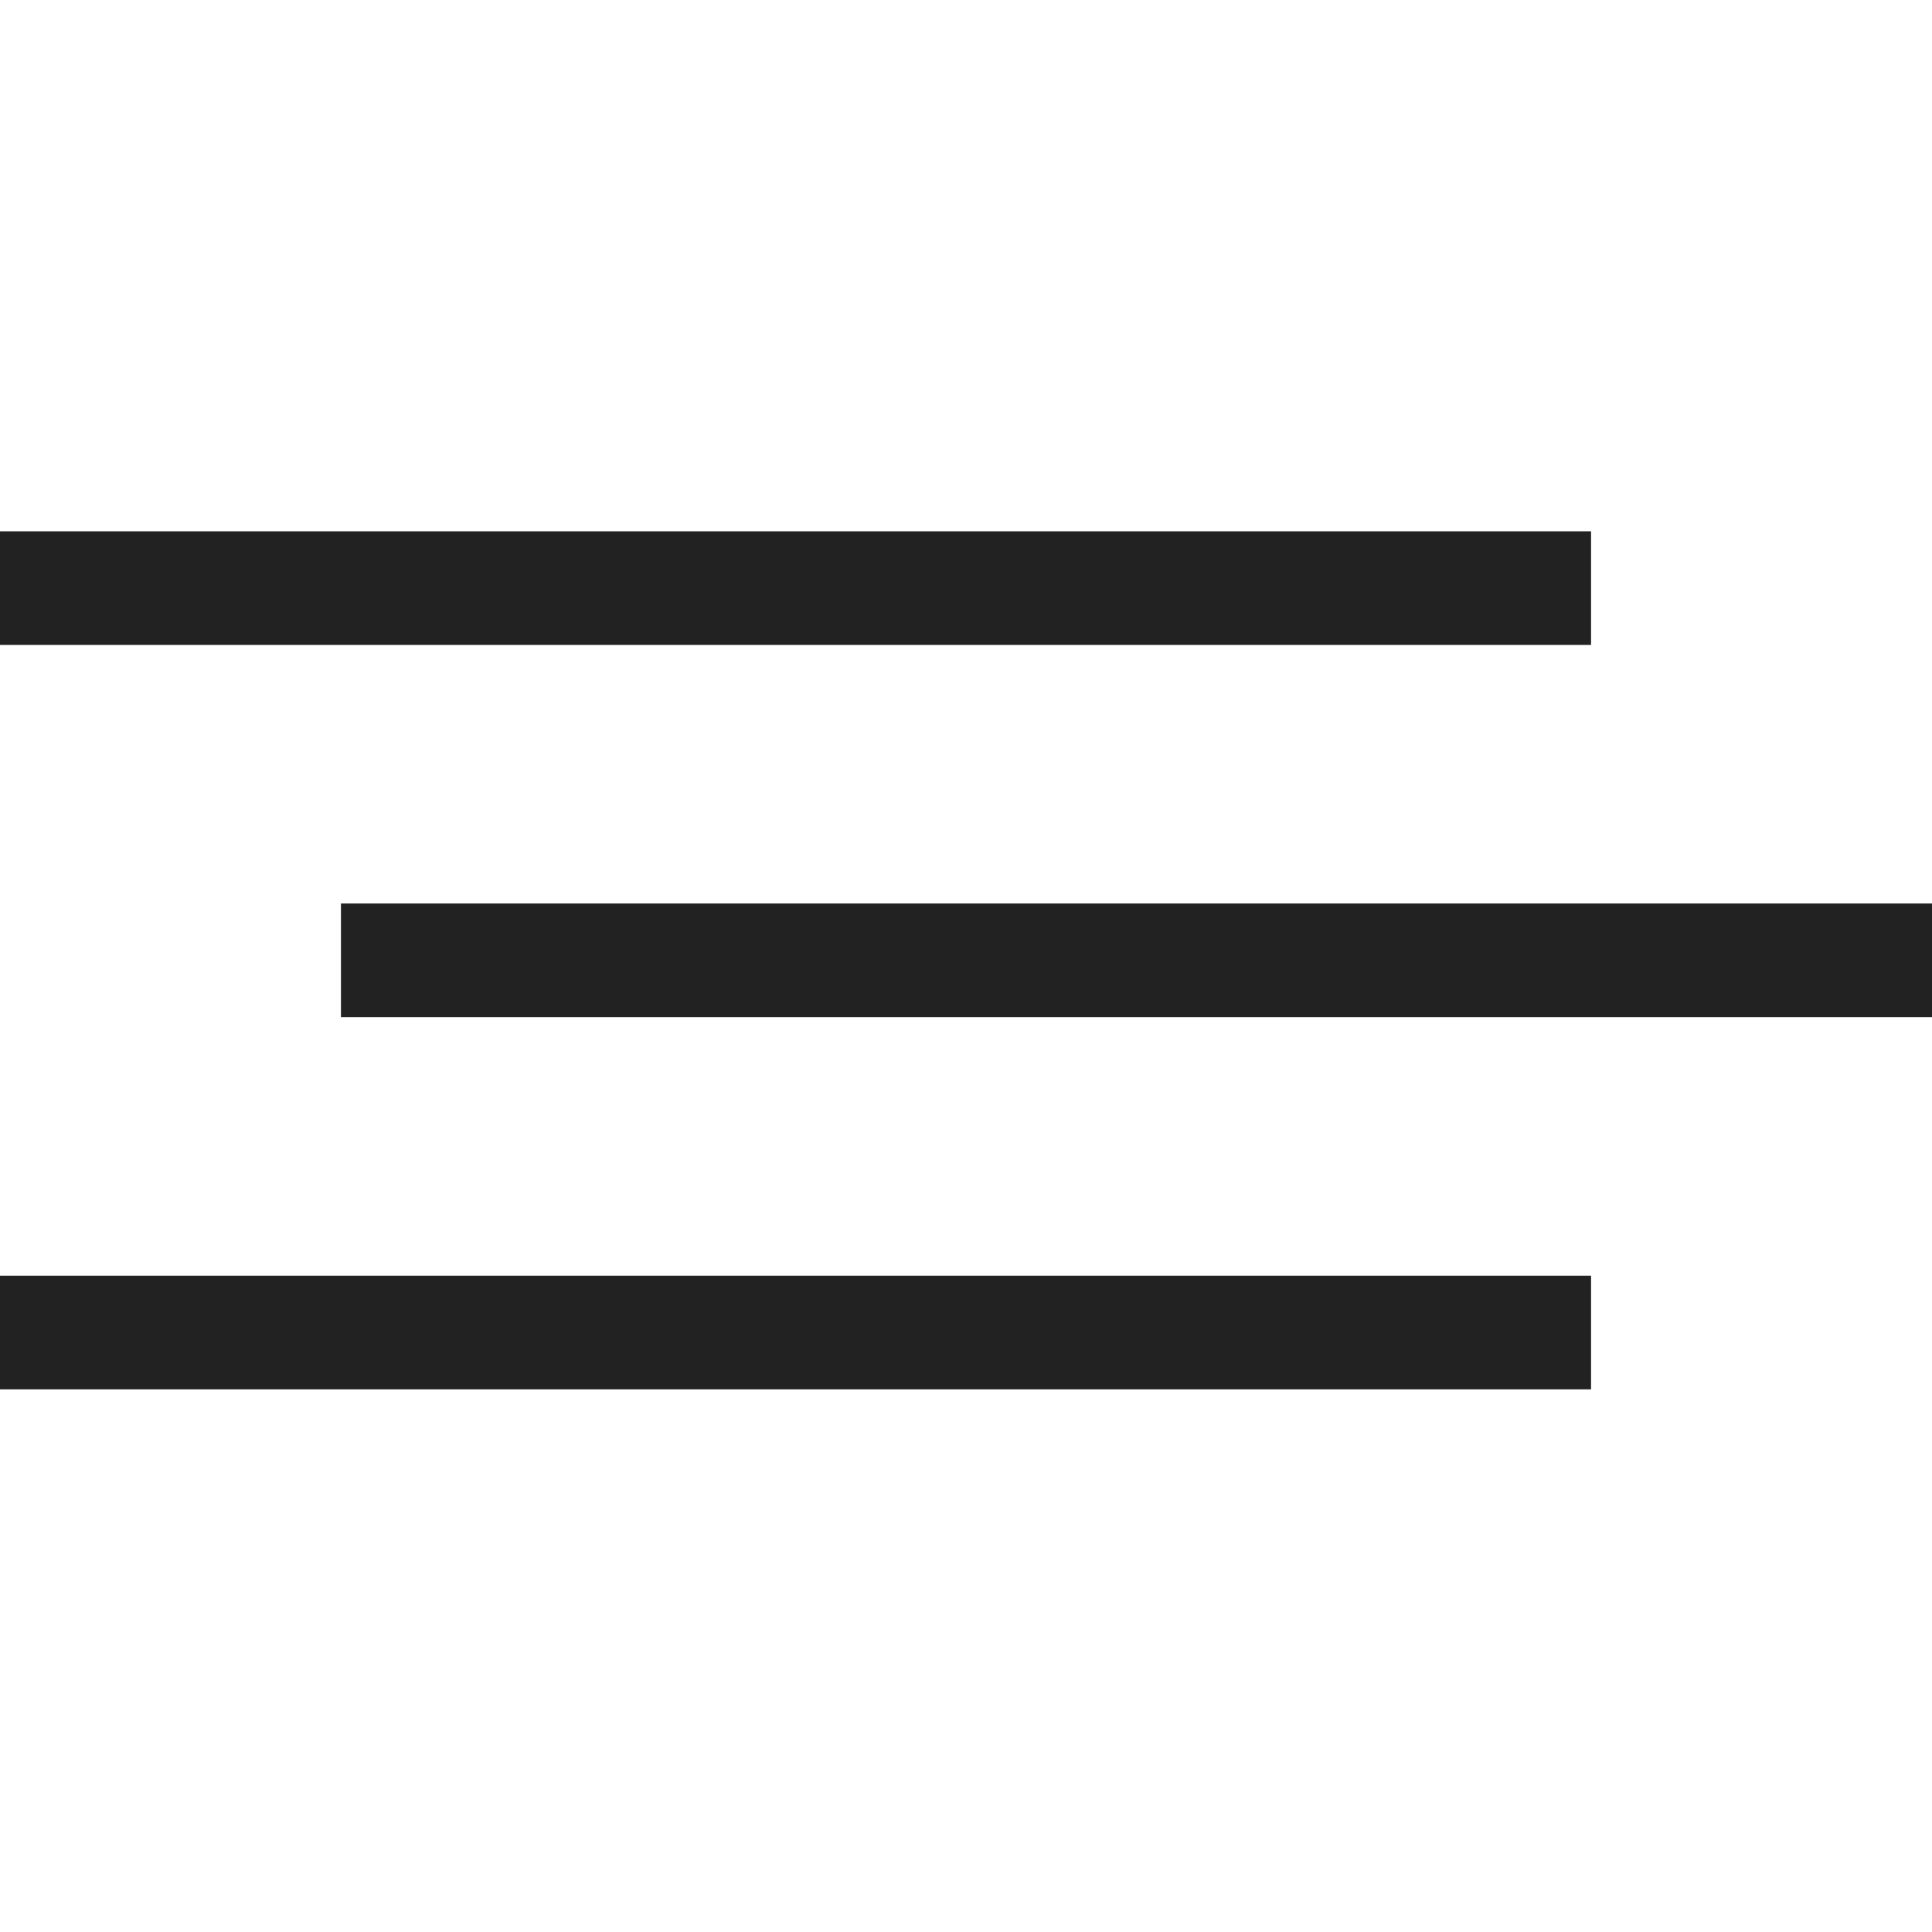
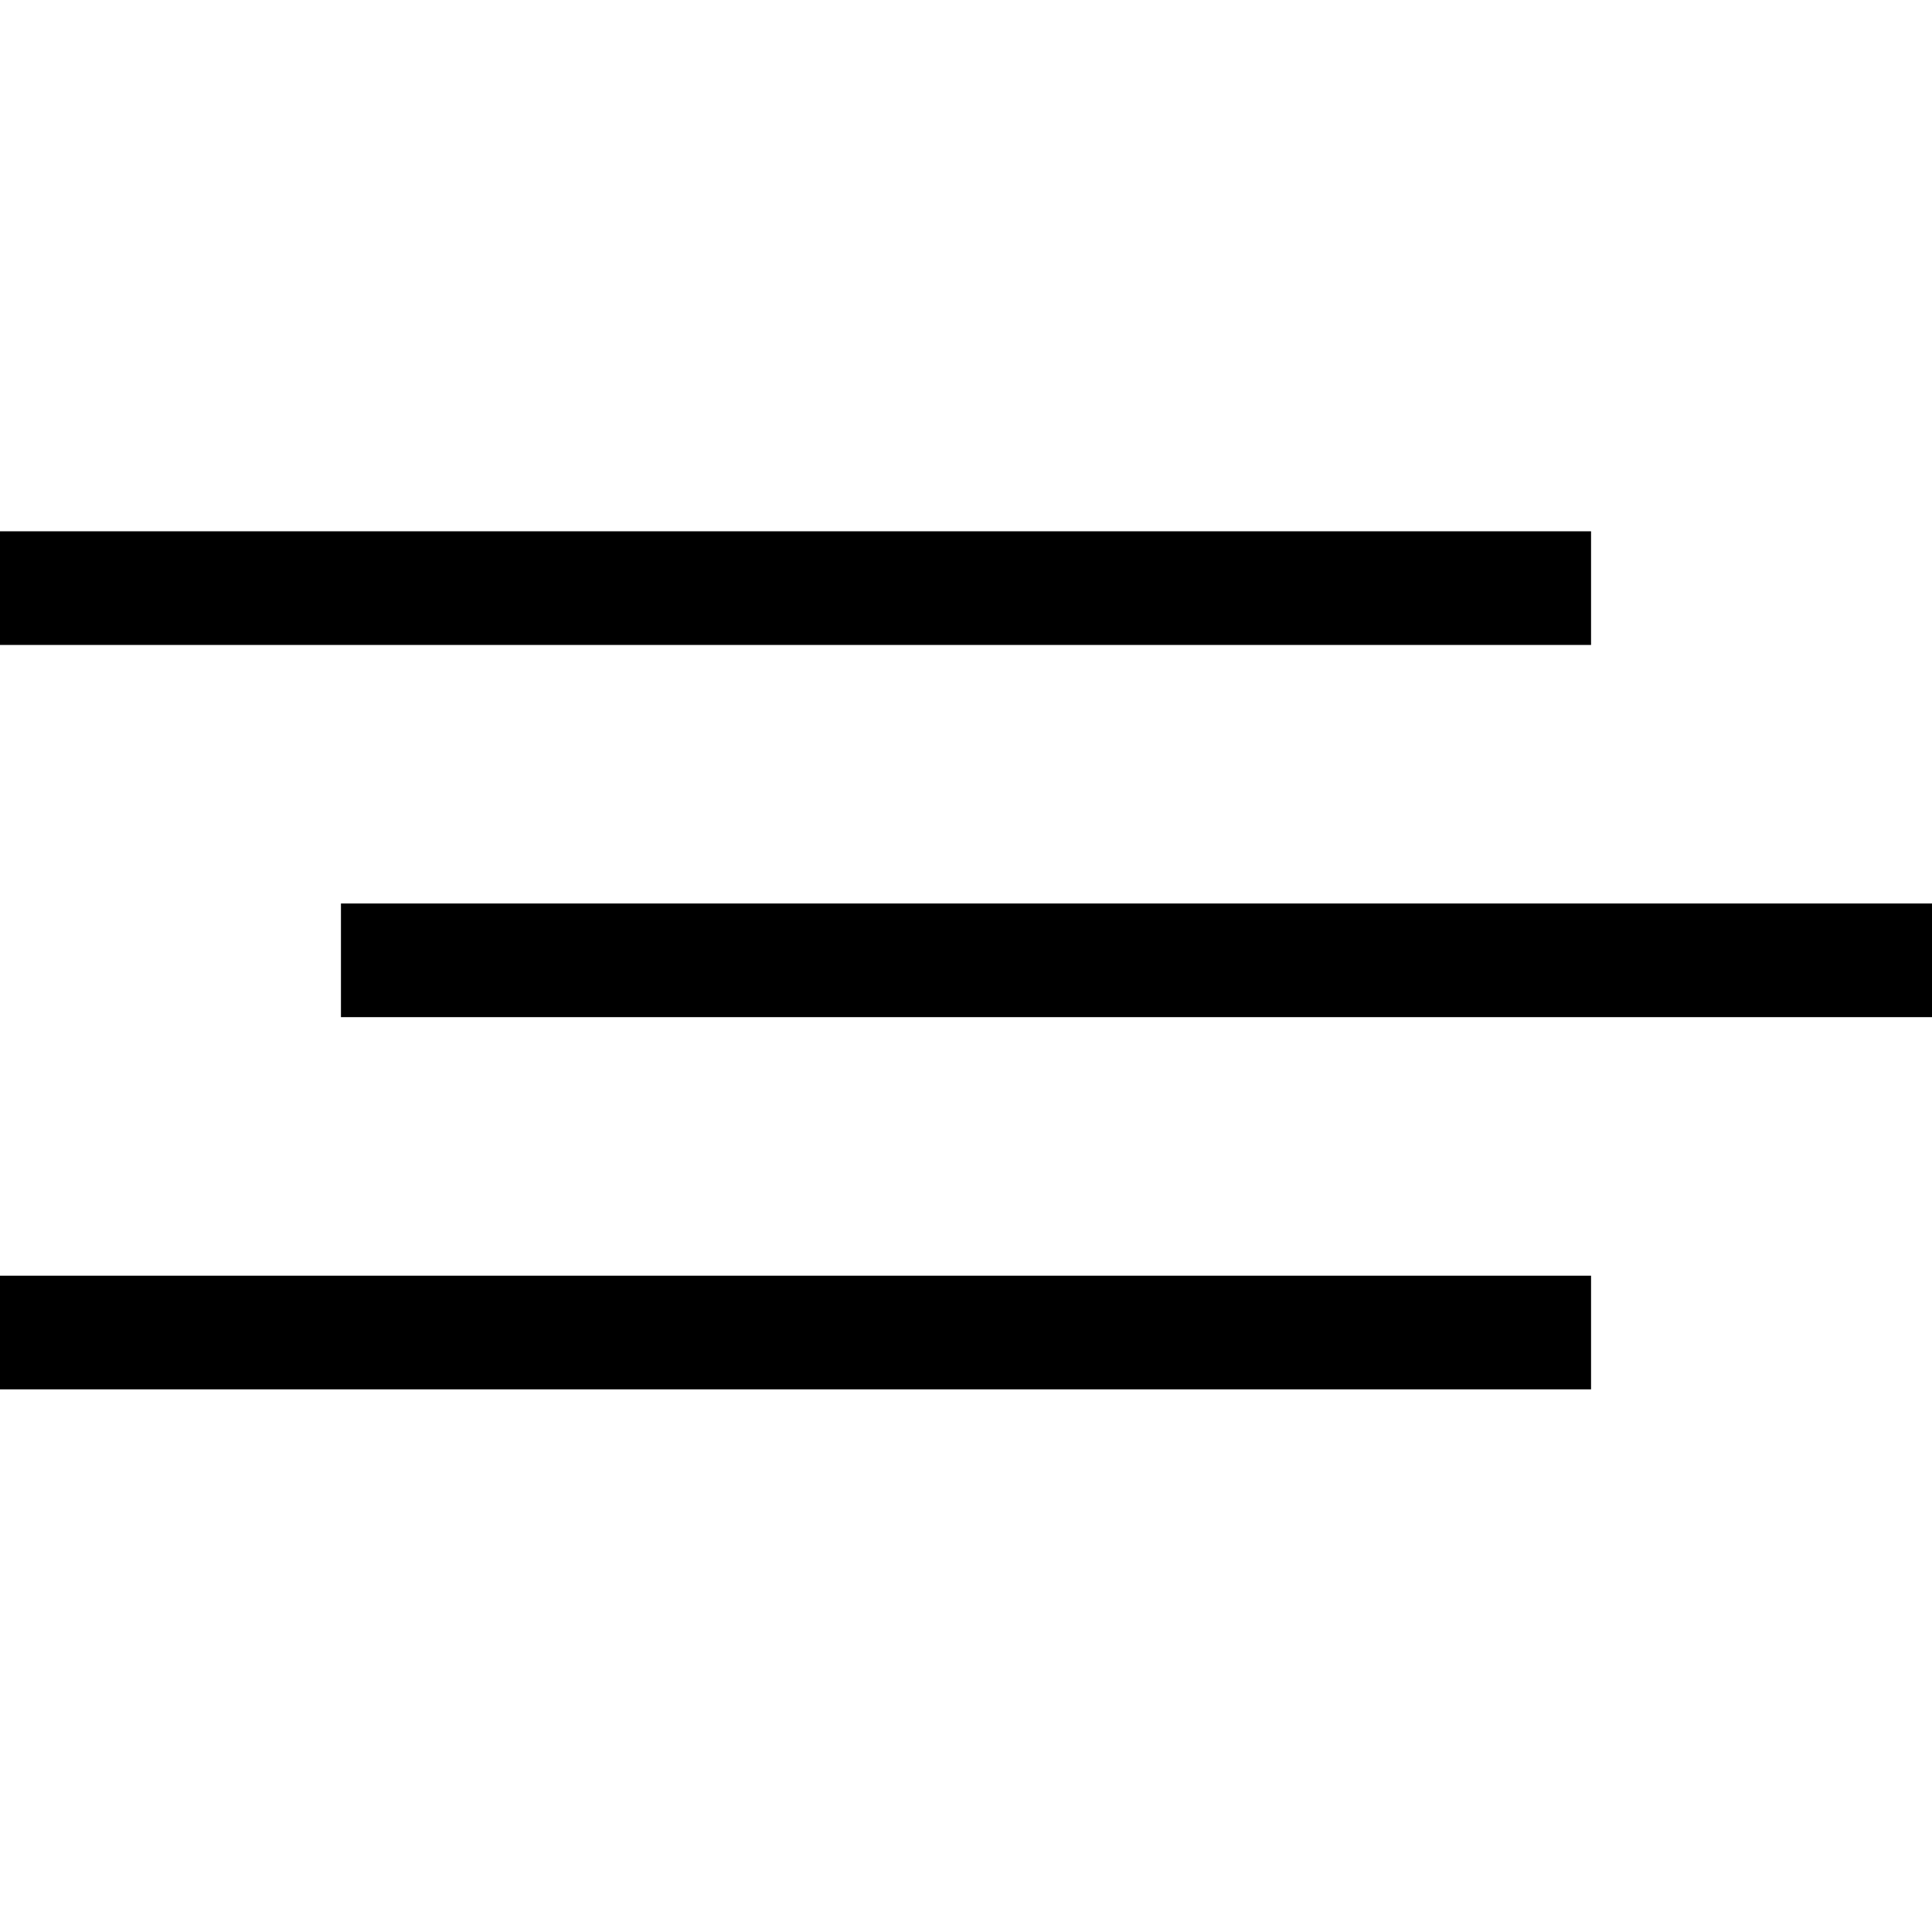
- <svg xmlns="http://www.w3.org/2000/svg" width="40" height="40" viewBox="0 0 40 40" fill="none">
-   <path d="M0 11H32.941V13.353H0V11Z" fill="#222222" />
-   <path d="M7.059 18.706H40V21.059H7.059V18.706Z" fill="#222222" />
-   <path d="M0 26.412H32.941V28.765H0V26.412Z" fill="#222222" />
+ <svg xmlns="http://www.w3.org/2000/svg" width="40" height="40" viewBox="0 0 40 40">
+   <path d="M0 11H32.941V13.353H0V11Z" />
+   <path d="M7.059 18.706H40V21.059H7.059V18.706Z" />
+   <path d="M0 26.412H32.941V28.765H0V26.412Z" />
</svg>
